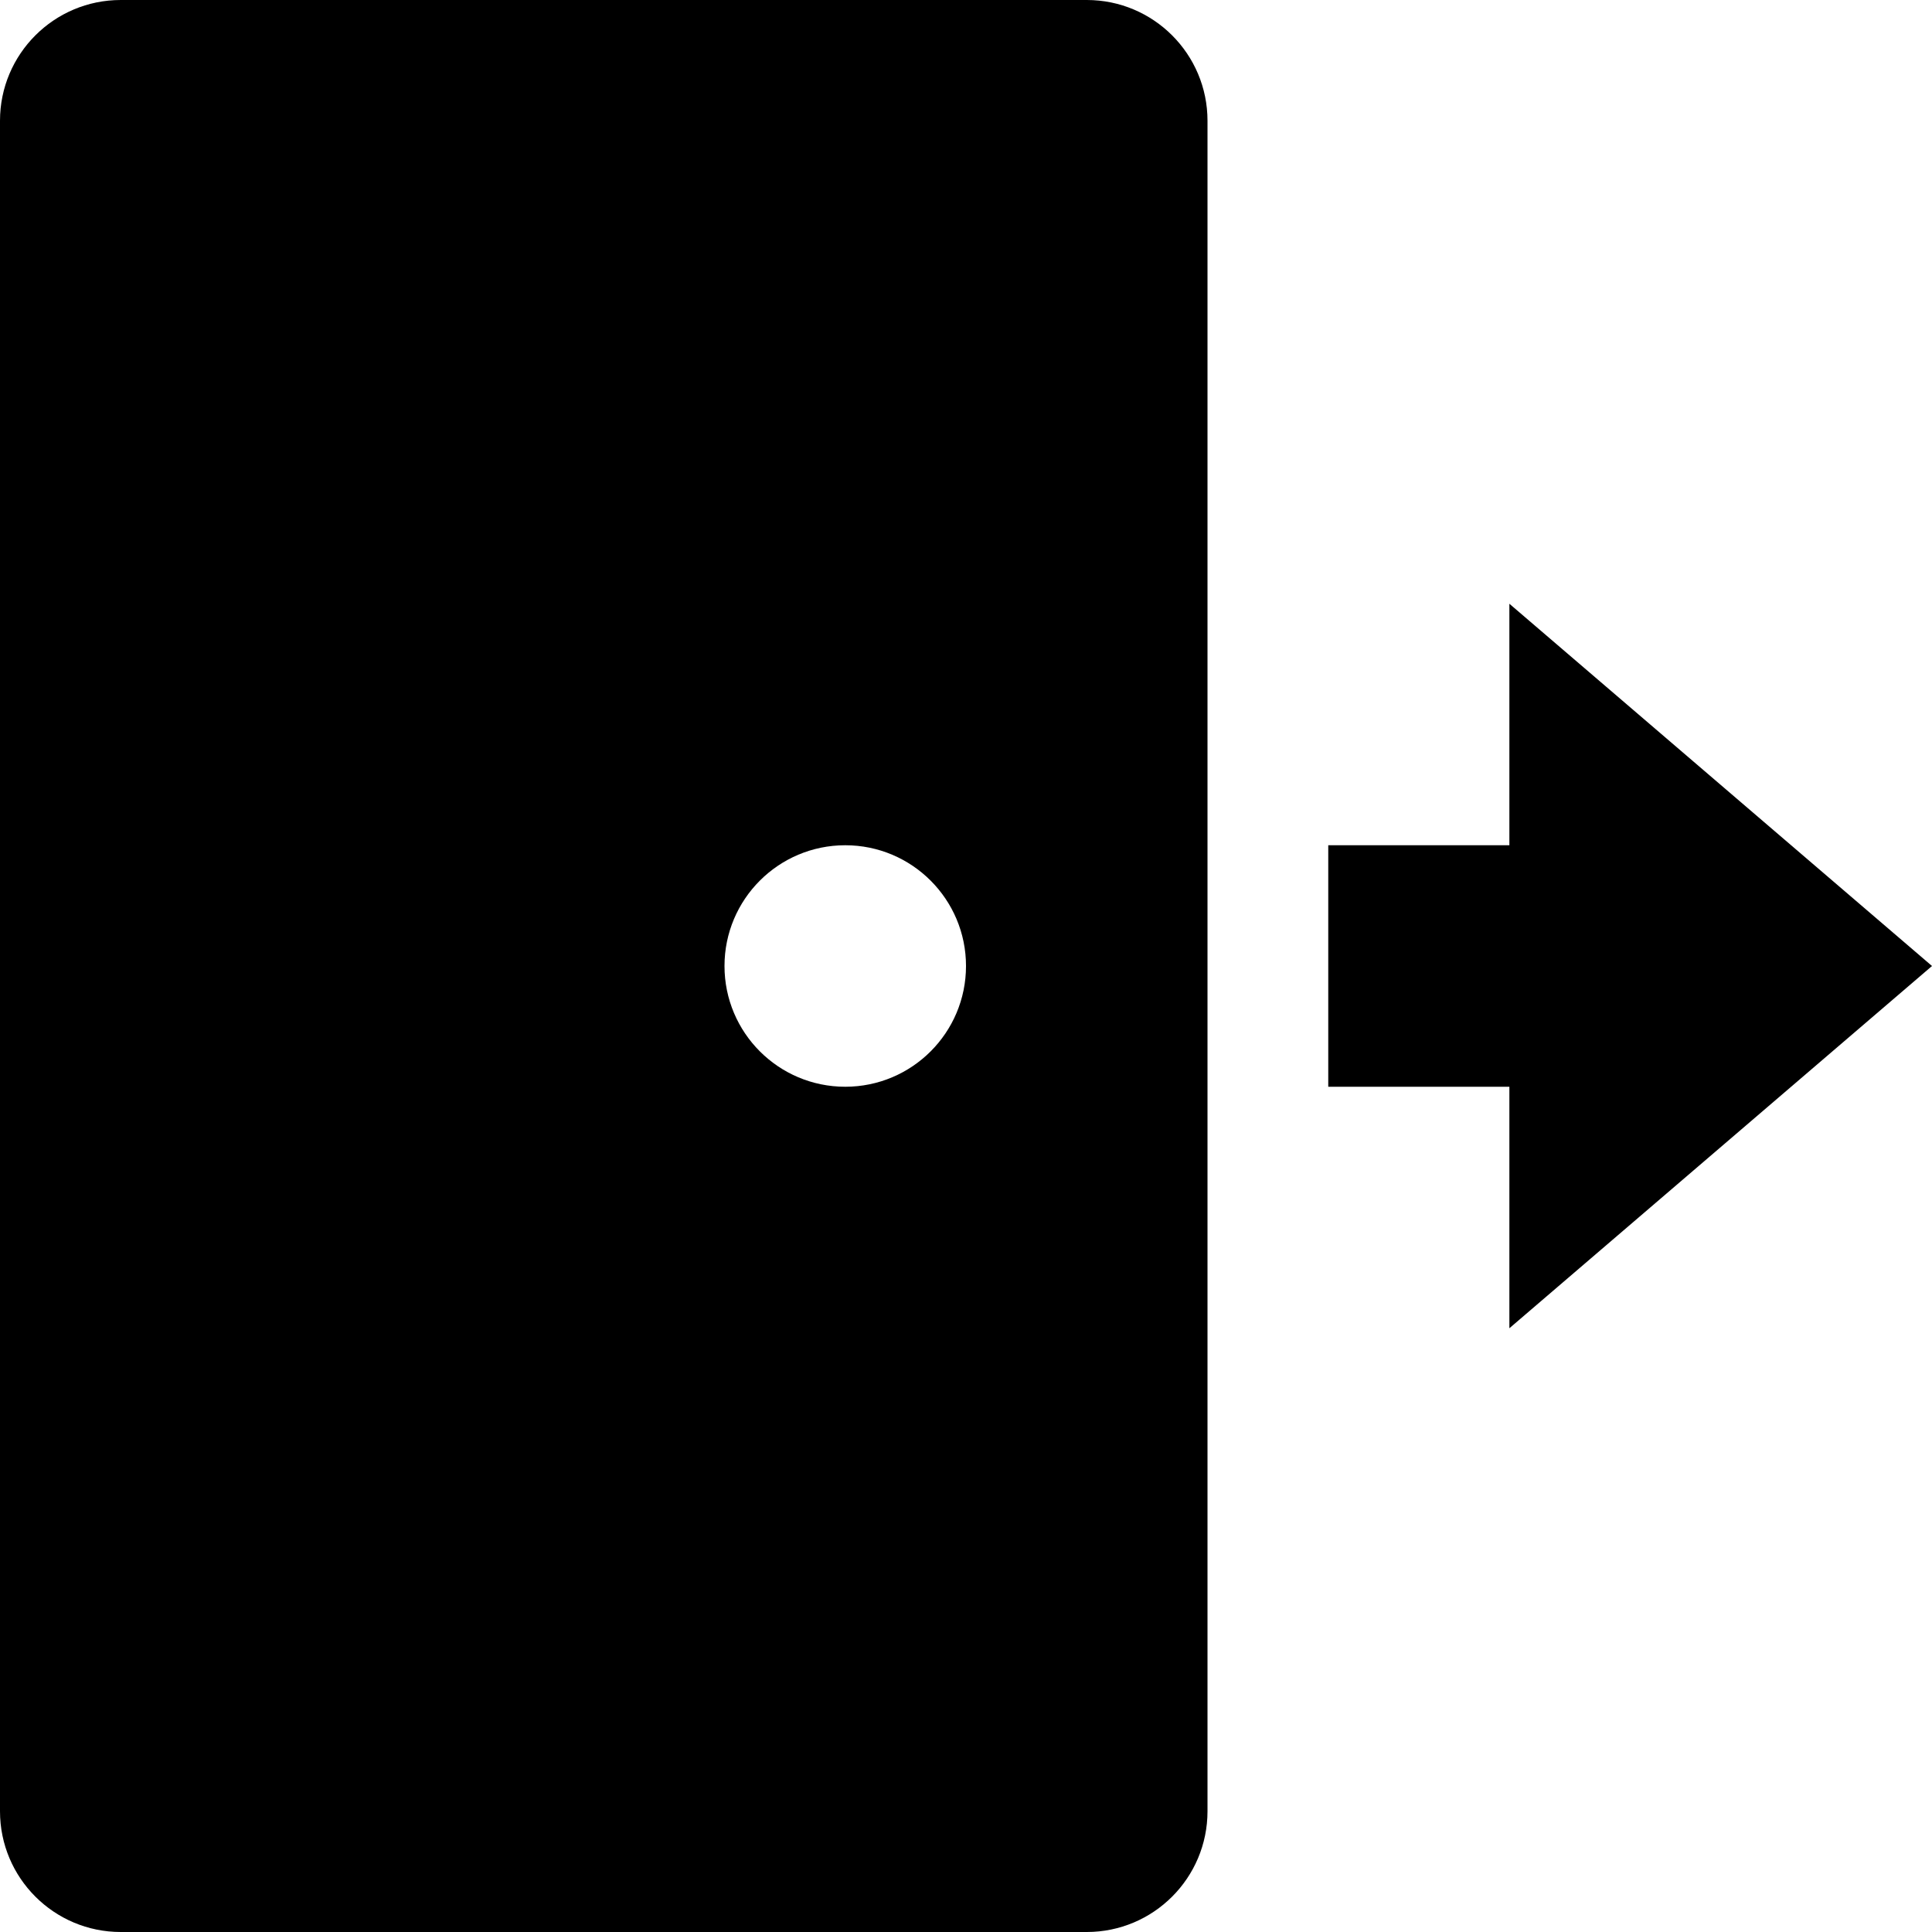
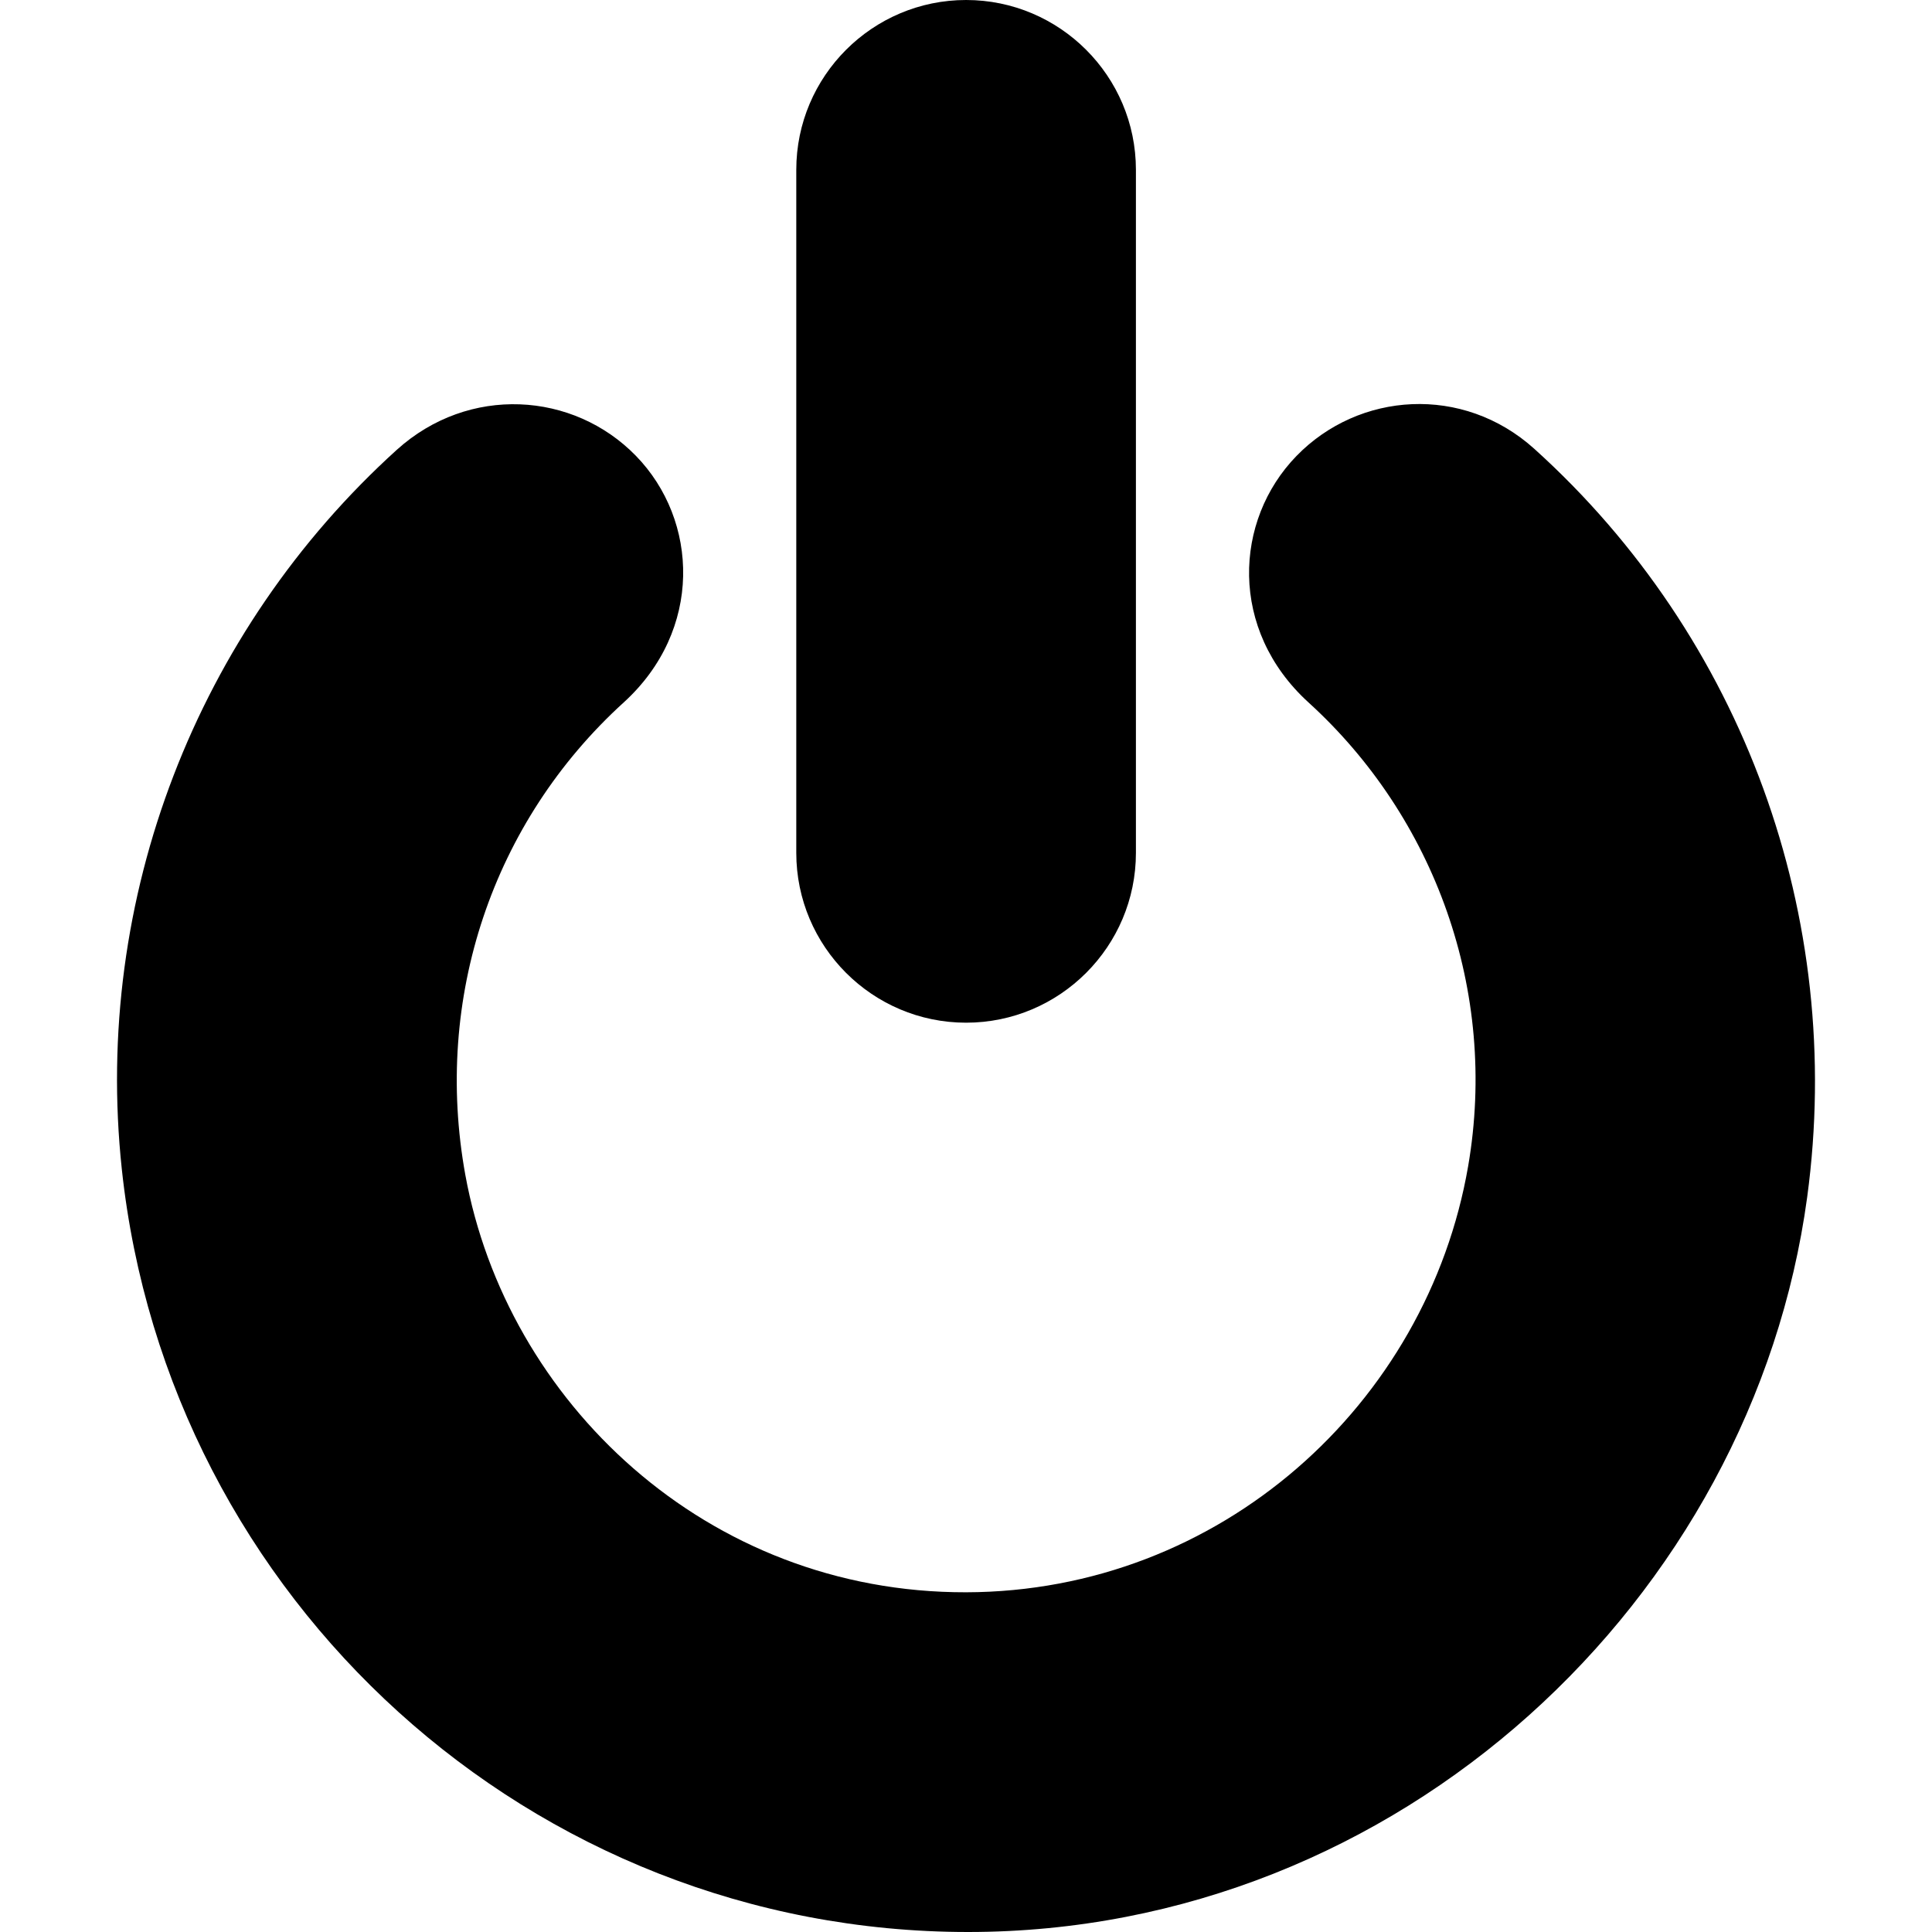
- <svg xmlns="http://www.w3.org/2000/svg" id="Capa_1" enable-background="new 0 0 524.235 524.235" height="512" viewBox="0 0 524.235 524.235" width="512">
-   <path d="m294.882 0h-262.117c-18.094 0-32.765 14.671-32.765 32.765v458.706c0 18.094 14.671 32.765 32.765 32.765h262.118c18.094 0 32.765-14.671 32.765-32.765v-458.706c-.001-18.094-14.671-32.765-32.766-32.765zm-65.529 294.882c-18.096 0-32.765-14.671-32.765-32.765 0-18.096 14.669-32.765 32.765-32.765s32.765 14.669 32.765 32.765c0 18.095-14.669 32.765-32.765 32.765z" />
-   <path d="m524.235 262.118-114.676-98.294v65.529h-49.147v65.529h49.147v65.529z" />
+ <svg xmlns="http://www.w3.org/2000/svg" version="1.1" id="Layer_1" x="0px" y="0px" viewBox="0 0 512 512" style="enable-background:new 0 0 512 512;" xml:space="preserve">
+   <g>
+     <g>
+       <path d="M256.026,0c-24.816,0-45.004,20.188-45.004,45.004v181.016c0,24.816,20.188,45.004,45.004,45.004    s45.004-20.188,45.004-45.004V45.004C301.03,20.188,280.842,0,256.026,0z" />
+     </g>
+   </g>
+   <g>
+     <g>
+       <path d="M406.625,118.959c-18.939-17.083-46.502-15.14-63.041,1.873c-16.632,17.109-17.917,46.086,3.153,65.296    c33.44,30.395,50.343,76.459,42.336,122.928c-10.868,63.067-65.717,112.767-133.05,112.915    c-68.971,0.152-121.809-50.77-132.708-110.617c-8.497-46.747,7.179-93.553,41.972-125.197c21.01-19.127,19.913-48.232,3.234-65.36    c-16.567-17.013-44.295-18.851-63.4-1.56c-52.909,47.923-80.527,118.769-72.843,190.58C44.496,423.995,140.9,512,256.553,512    c114.326,0,207.934-88.216,222.368-194.743C488.985,243.027,461.957,168.899,406.625,118.959z" />
+     </g>
+   </g>
+   <g>
+ </g>
+   <g>
+ </g>
+   <g>
+ </g>
+   <g>
+ </g>
+   <g>
+ </g>
+   <g>
+ </g>
+   <g>
+ </g>
+   <g>
+ </g>
+   <g>
+ </g>
+   <g>
+ </g>
+   <g>
+ </g>
+   <g>
+ </g>
+   <g>
+ </g>
+   <g>
+ </g>
+   <g>
+ </g>
</svg>
